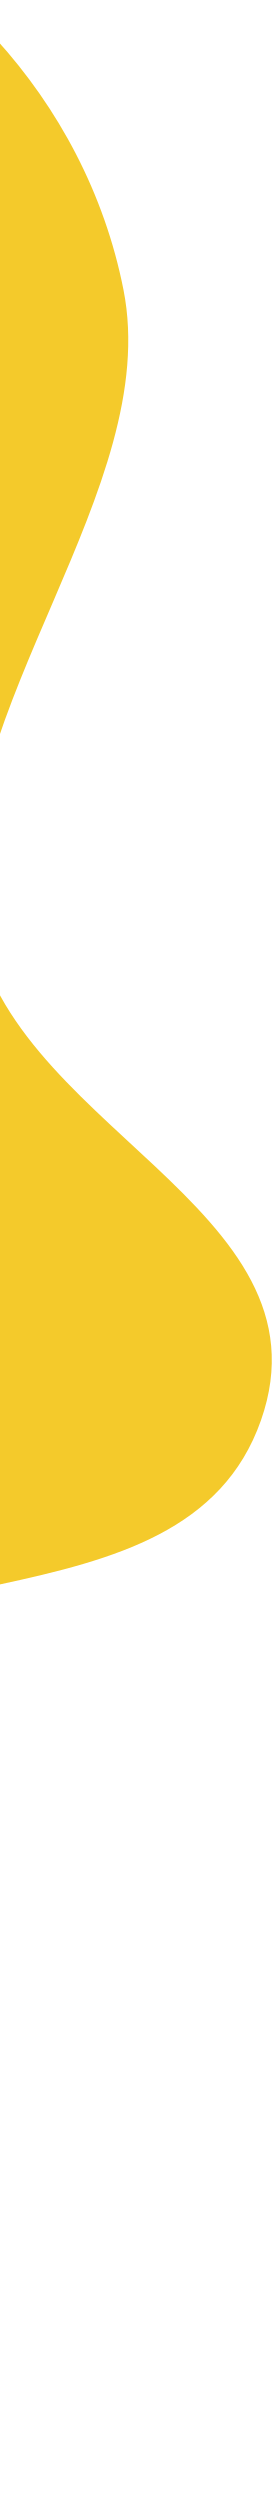
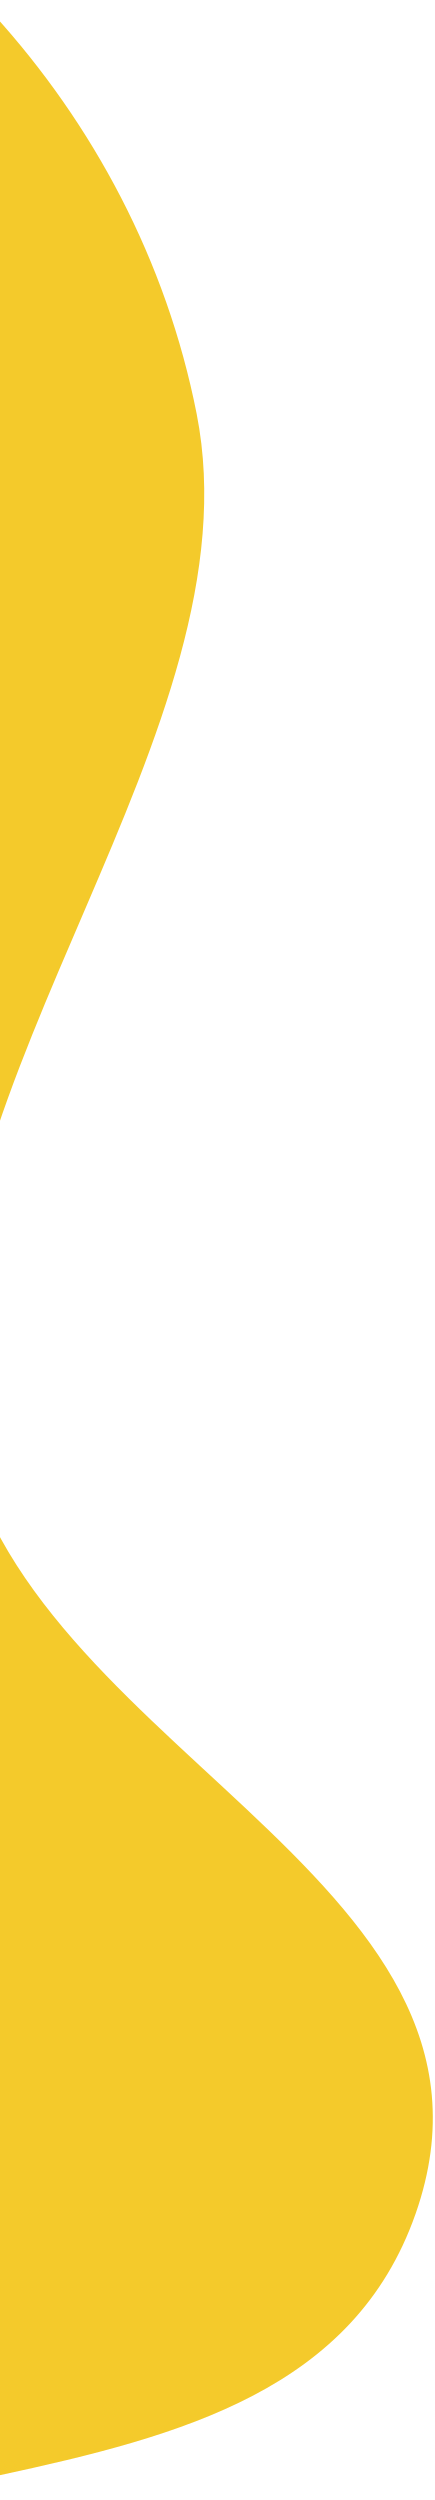
- <svg xmlns="http://www.w3.org/2000/svg" width="130" height="1192" viewBox="0 0 130 1192" fill="none">
-   <path fill-rule="evenodd" clip-rule="evenodd" d="M-108.898 -52.31C-29.179 -25.264 40.783 46.287 58.889 138.244C77.466 232.588 -24.517 339.196 -12.74 436.043C-0.555 536.26 160.163 575.339 124.425 677.216C87.567 782.286 -80.848 732.911 -147.954 821.495C-217.187 912.885 -152.69 1068.78 -232.651 1148.57C-302.907 1218.68 -409.659 1186.43 -490.018 1162.84C-563.505 1141.28 -620.556 1084.43 -667.161 1021.06C-706.158 968.041 -685.614 867.638 -736.105 828.248C-816.978 765.157 -976.911 835.918 -1027.02 740.324C-1068.34 661.506 -983.991 542.287 -932.407 453.791C-886.286 374.667 -797.846 338.187 -747.96 261.57C-690.522 173.353 -703.433 34.203 -621.384 -23.896C-542.577 -79.7 -455.659 -2.064 -368.852 -6.876C-281.651 -11.711 -188.315 -79.254 -108.898 -52.31Z" fill="#F4CA2B" />
+ <svg xmlns="http://www.w3.org/2000/svg" fill="none" viewBox="0 14.304 130 748.576" style="max-height: 500px" width="130" height="748.576">
+   <path fill="#F4CA2B" d="M-108.898 -52.31C-29.179 -25.264 40.783 46.287 58.889 138.244C77.466 232.588 -24.517 339.196 -12.74 436.043C-0.555 536.26 160.163 575.339 124.425 677.216C87.567 782.286 -80.848 732.911 -147.954 821.495C-217.187 912.885 -152.69 1068.78 -232.651 1148.57C-302.907 1218.68 -409.659 1186.43 -490.018 1162.84C-563.505 1141.28 -620.556 1084.43 -667.161 1021.06C-706.158 968.041 -685.614 867.638 -736.105 828.248C-816.978 765.157 -976.911 835.918 -1027.02 740.324C-1068.34 661.506 -983.991 542.287 -932.407 453.791C-886.286 374.667 -797.846 338.187 -747.96 261.57C-690.522 173.353 -703.433 34.203 -621.384 -23.896C-542.577 -79.7 -455.659 -2.064 -368.852 -6.876C-281.651 -11.711 -188.315 -79.254 -108.898 -52.31Z" clip-rule="evenodd" fill-rule="evenodd" />
</svg>
